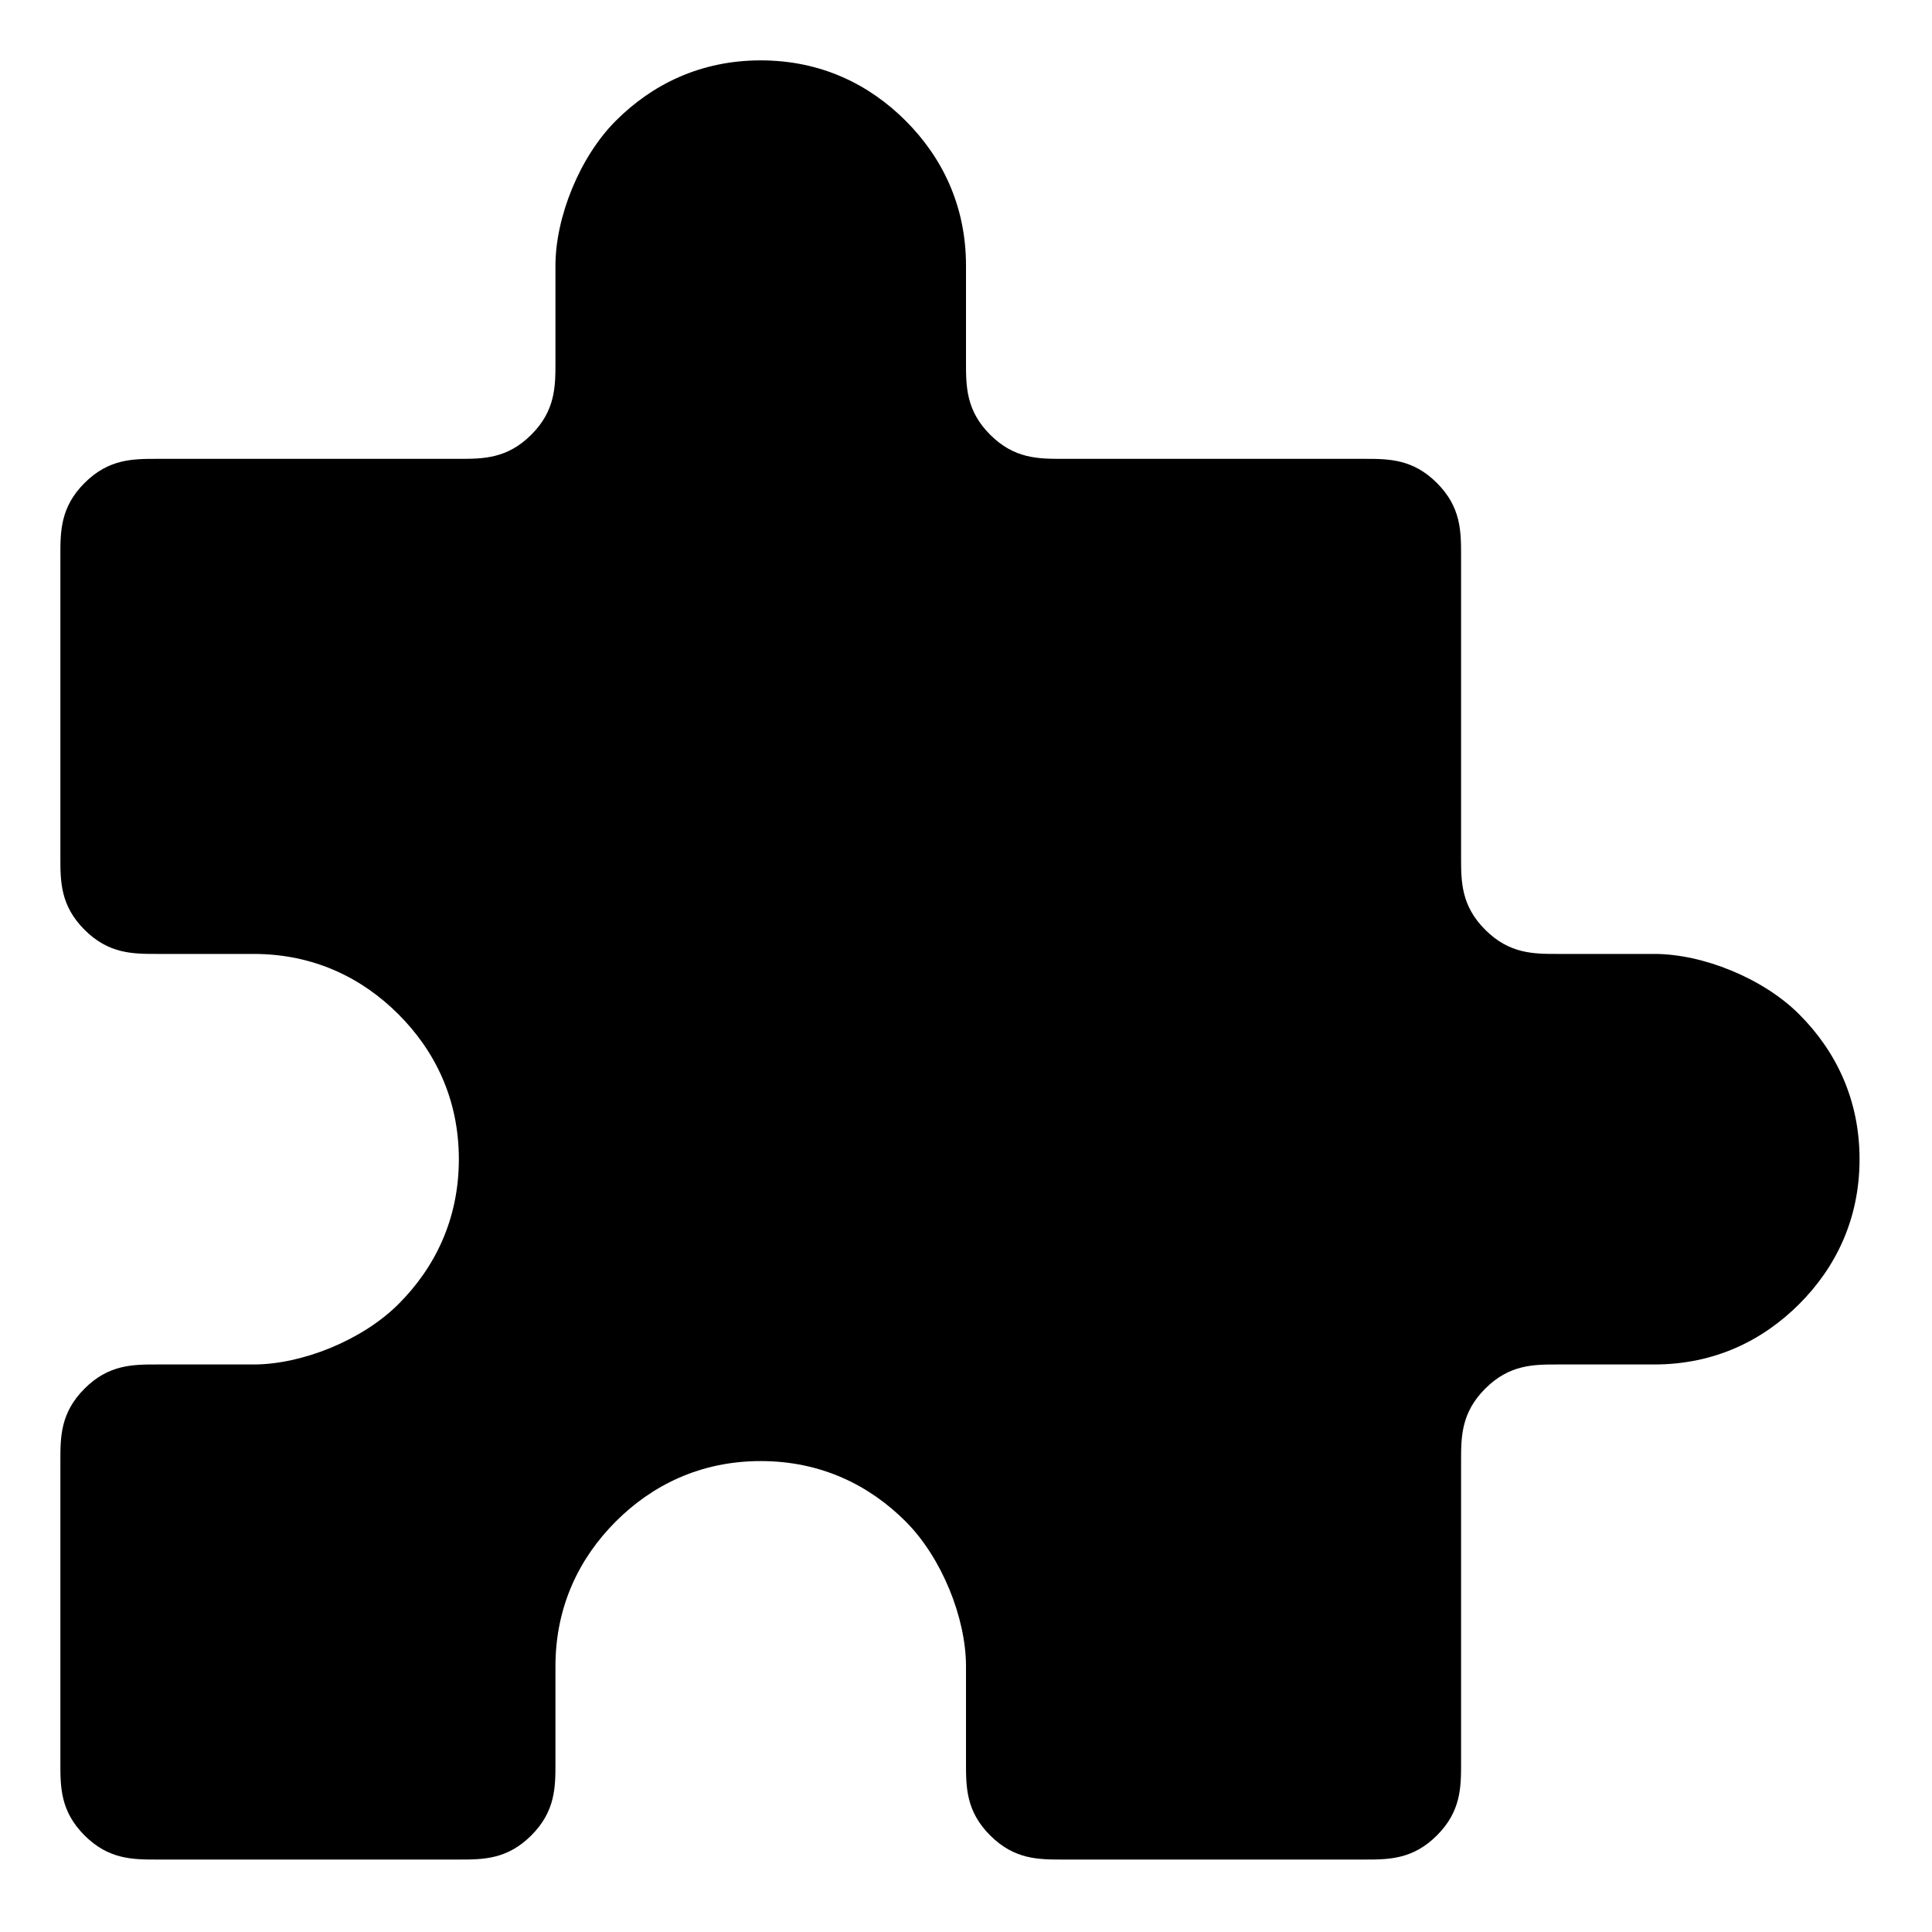
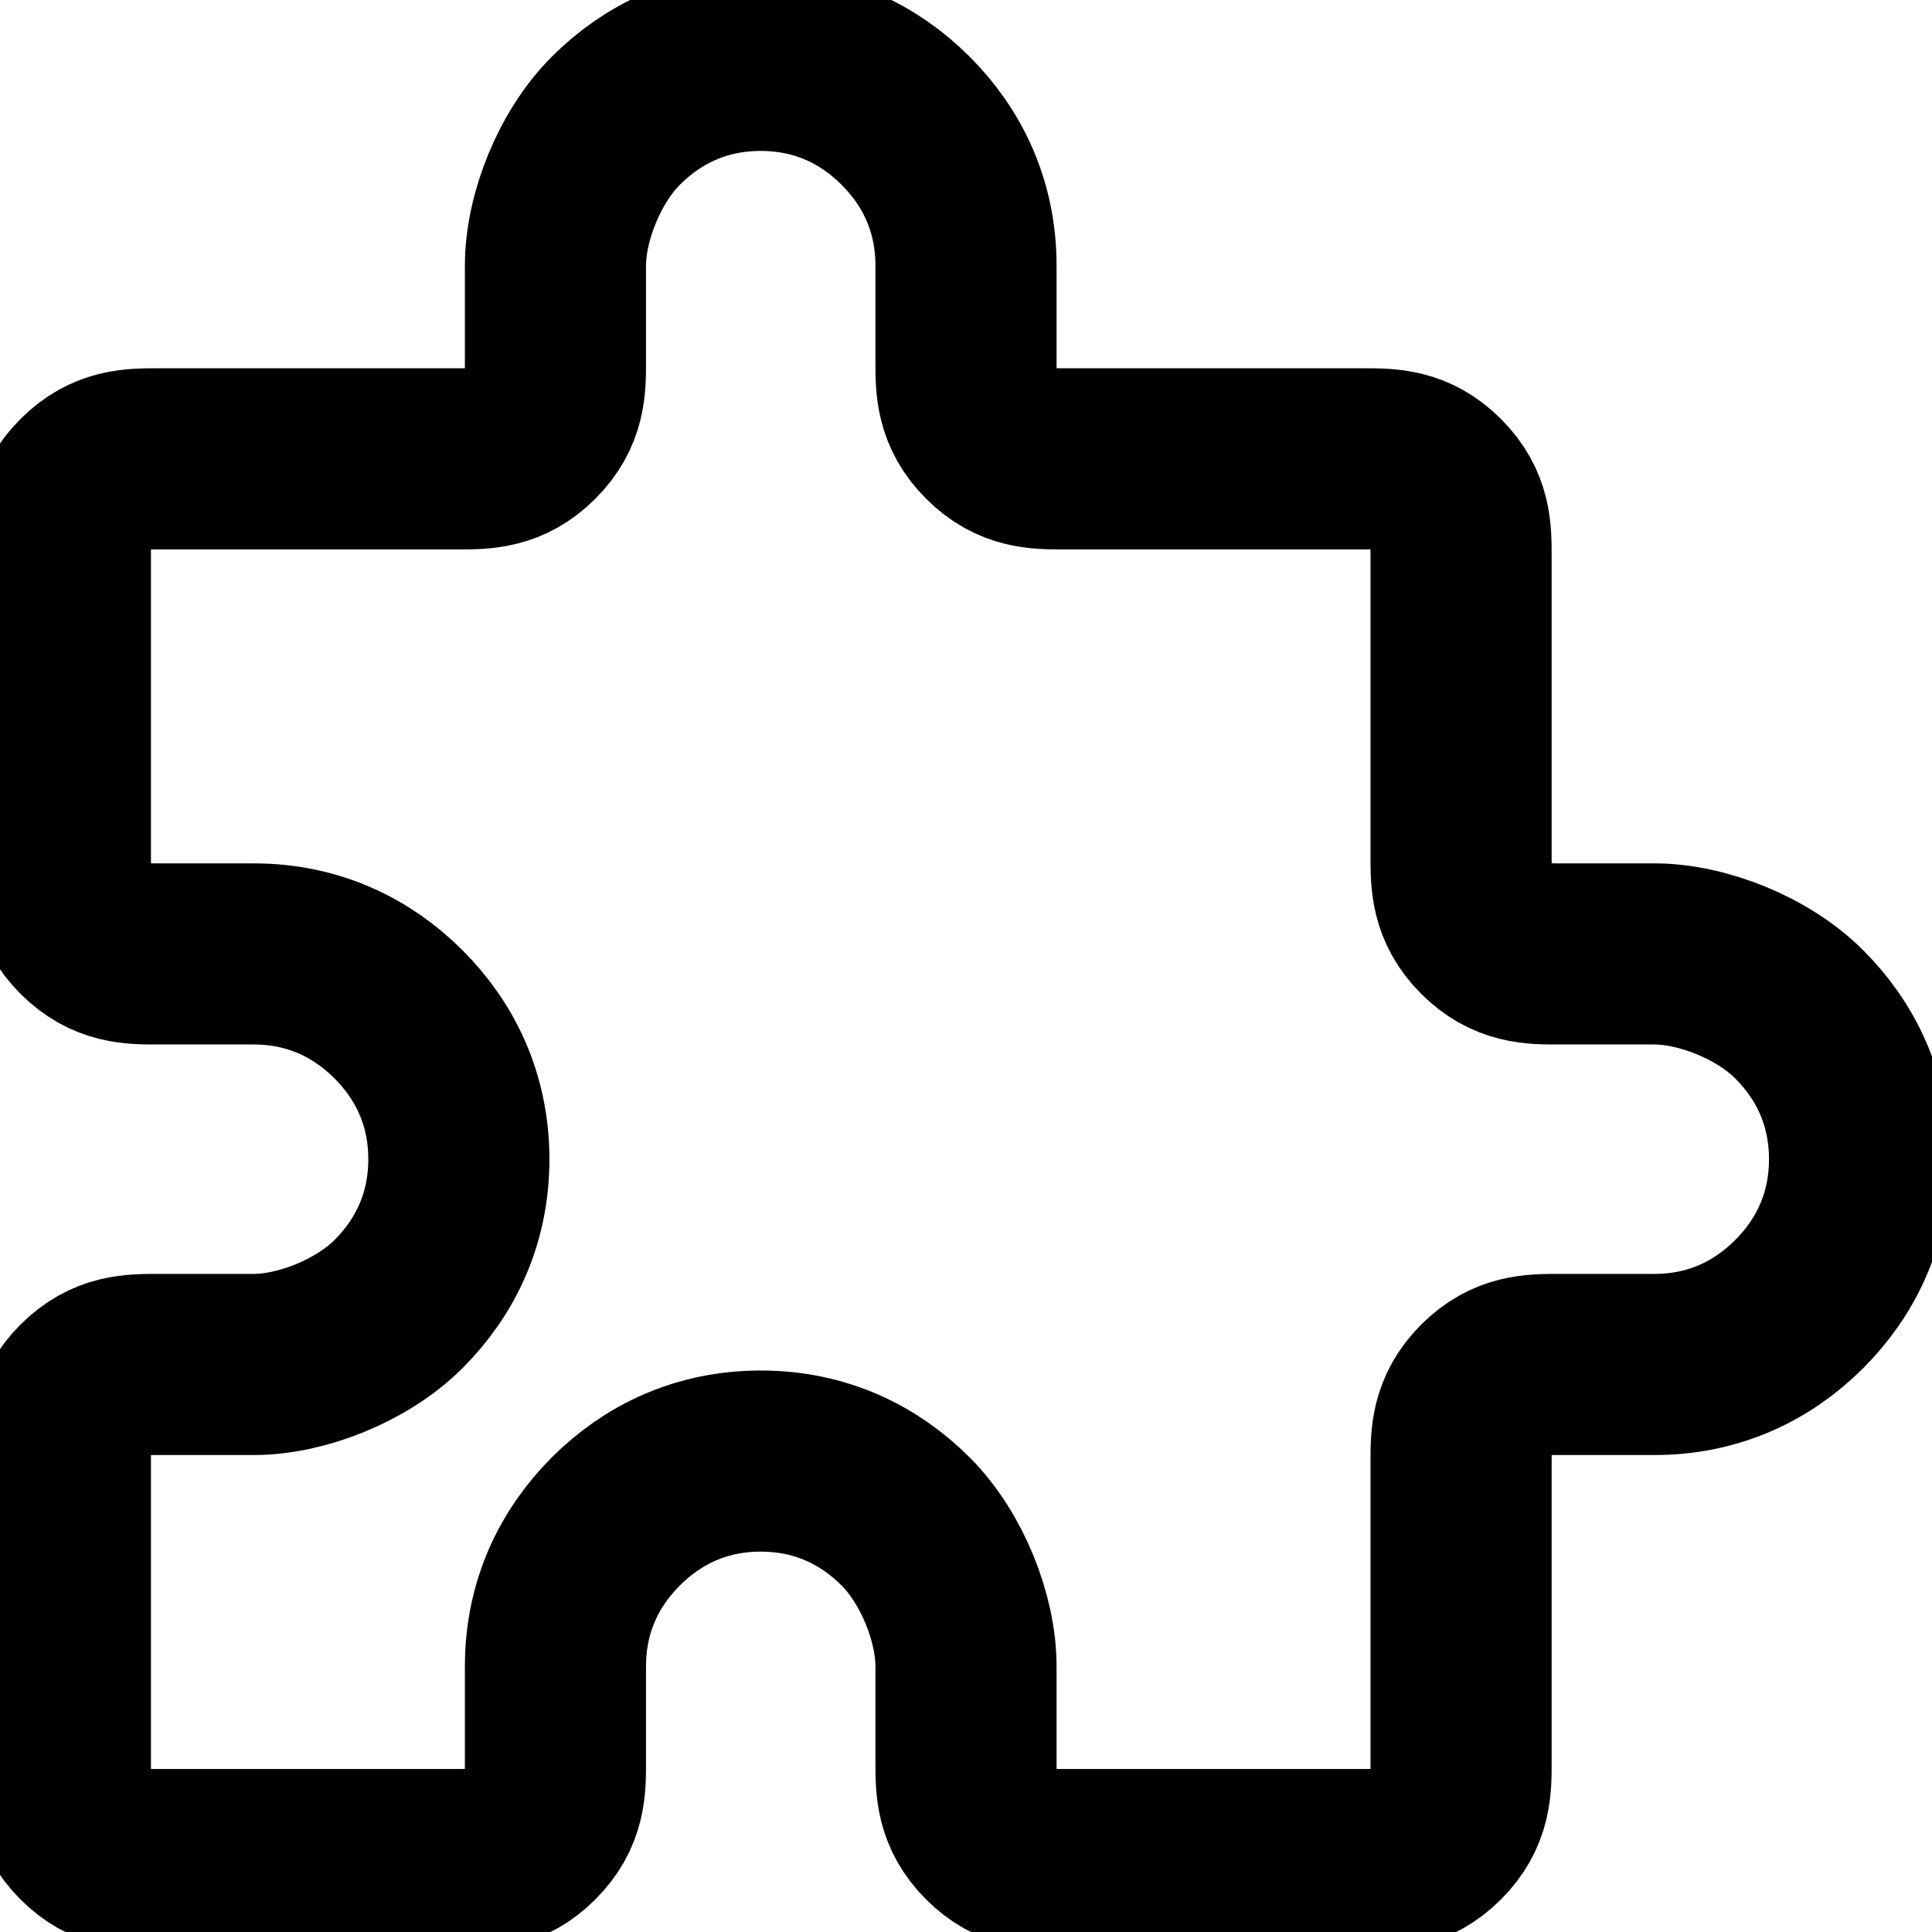
<svg xmlns="http://www.w3.org/2000/svg" viewBox="0 0 16 16">
-   <path d="M1.3,3.8h2.5c.2,0,.4,0,.6-.2.2-.2.2-.4.2-.6v-.8c0-.4.2-.9.5-1.2.3-.3.7-.5,1.2-.5s.9.2,1.2.5c.3.3.5.7.5,1.2v.8c0,.2,0,.4.2.6.2.2.4.2.6.2h2.5c.2,0,.4,0,.6.2.2.2.2.4.2.6v2.5c0,.2,0,.4.2.6s.4.2.6.2h.8c.4,0,.9.2,1.2.5s.5.7.5,1.2-.2.9-.5,1.2-.7.5-1.2.5h-.8c-.2,0-.4,0-.6.2-.2.2-.2.4-.2.6v2.5c0,.2,0,.4-.2.6-.2.2-.4.2-.6.2h-2.5c-.2,0-.4,0-.6-.2-.2-.2-.2-.4-.2-.6v-.8c0-.4-.2-.9-.5-1.2s-.7-.5-1.2-.5-.9.2-1.2.5c-.3.3-.5.7-.5,1.2v.8c0,.2,0,.4-.2.6-.2.2-.4.2-.6.2H1.3c-.2,0-.4,0-.6-.2-.2-.2-.2-.4-.2-.6v-2.5c0-.2,0-.4.2-.6.2-.2.4-.2.6-.2h.8c.4,0,.9-.2,1.2-.5s.5-.7.5-1.2-.2-.9-.5-1.2-.7-.5-1.2-.5h-.8c-.2,0-.4,0-.6-.2-.2-.2-.2-.4-.2-.6v-2.5c0-.2,0-.4.2-.6.2-.2.4-.2.6-.2Z" />
+   <style>.no-fill{fill:none}.stroke{stroke:currentColor;stroke-width:1.5px;stroke-linecap:round;stroke-linejoin:round}</style>
+   <path class="no-fill stroke" d="M1.3,3.8h2.5c.2,0,.4,0,.6-.2.2-.2.2-.4.2-.6v-.8c0-.4.2-.9.5-1.2.3-.3.7-.5,1.2-.5s.9.2,1.2.5c.3.3.5.7.5,1.2v.8c0,.2,0,.4.2.6.2.2.4.2.6.2h2.5c.2,0,.4,0,.6.2.2.2.2.4.2.6v2.5c0,.2,0,.4.2.6s.4.2.6.2h.8c.4,0,.9.2,1.2.5s.5.7.5,1.2-.2.9-.5,1.2-.7.5-1.2.5h-.8c-.2,0-.4,0-.6.2-.2.2-.2.4-.2.6v2.5c0,.2,0,.4-.2.6-.2.2-.4.2-.6.2h-2.5c-.2,0-.4,0-.6-.2-.2-.2-.2-.4-.2-.6v-.8c0-.4-.2-.9-.5-1.2s-.7-.5-1.2-.5-.9.2-1.2.5c-.3.3-.5.7-.5,1.2v.8c0,.2,0,.4-.2.6-.2.2-.4.2-.6.2H1.3c-.2,0-.4,0-.6-.2-.2-.2-.2-.4-.2-.6v-2.5c0-.2,0-.4.2-.6.2-.2.4-.2.6-.2h.8c.4,0,.9-.2,1.2-.5s.5-.7.5-1.2-.2-.9-.5-1.2-.7-.5-1.2-.5h-.8c-.2,0-.4,0-.6-.2-.2-.2-.2-.4-.2-.6v-2.5c0-.2,0-.4.2-.6.2-.2.4-.2.6-.2Z" />
</svg>
